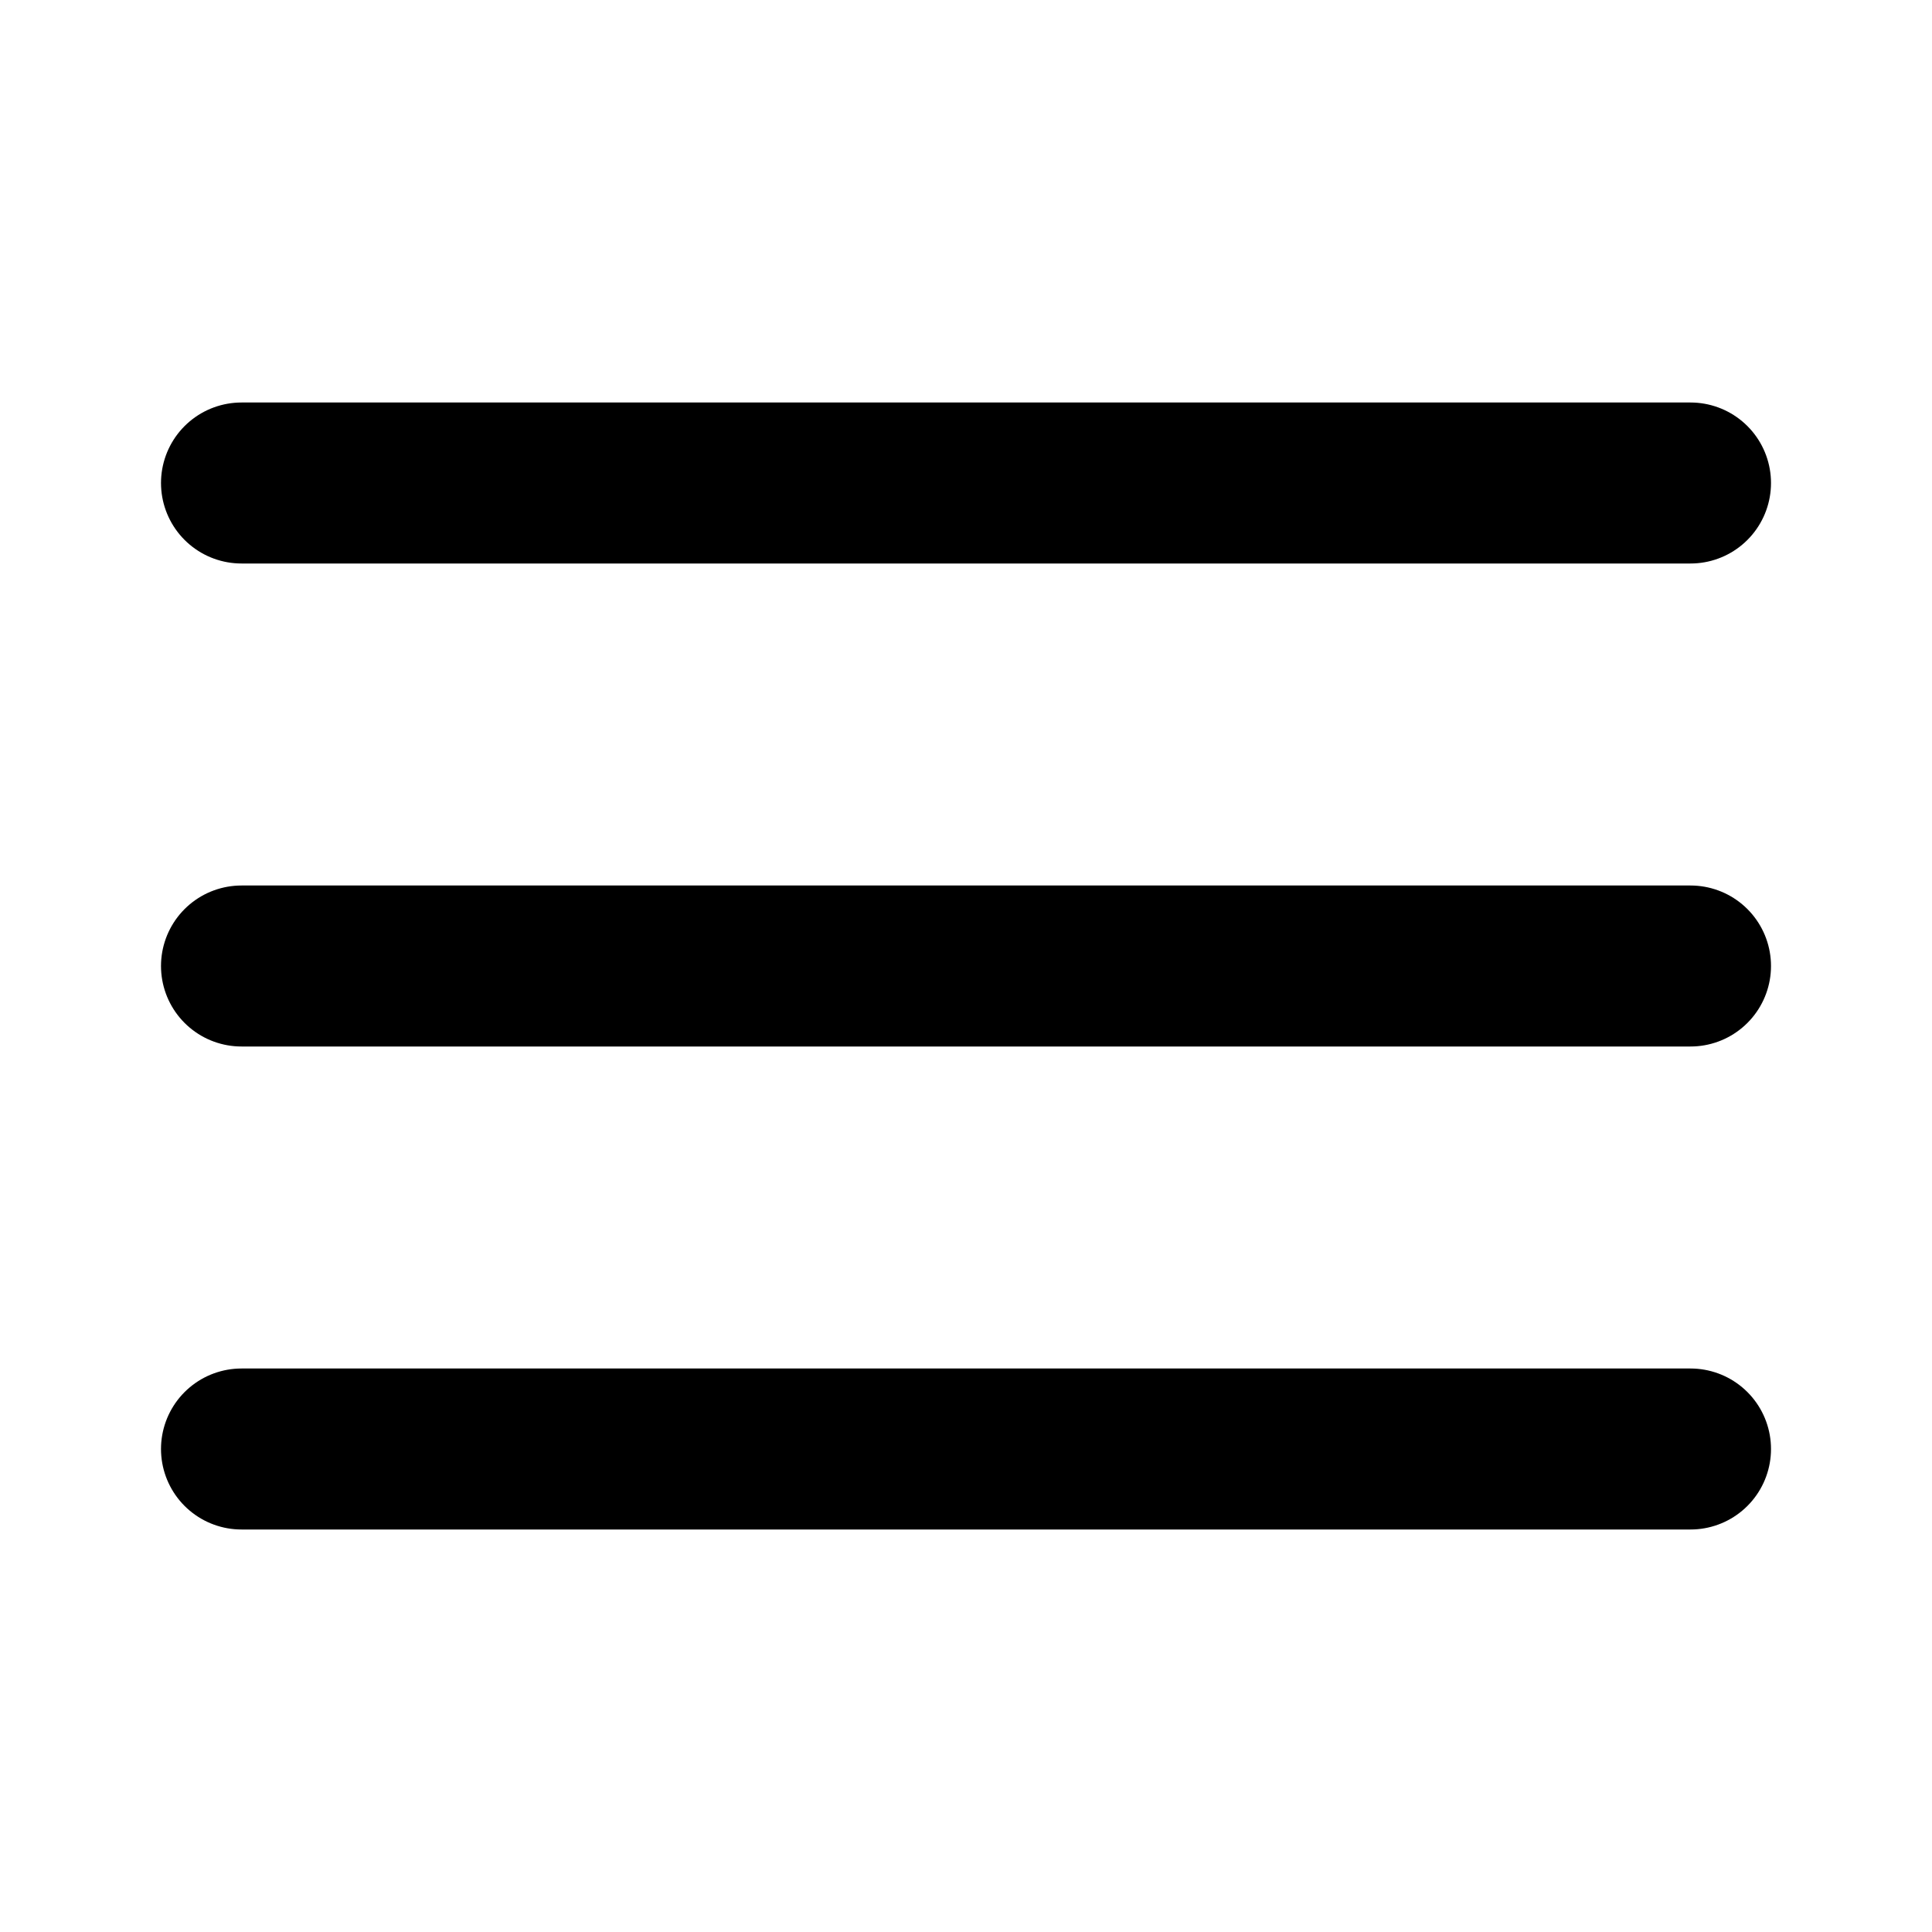
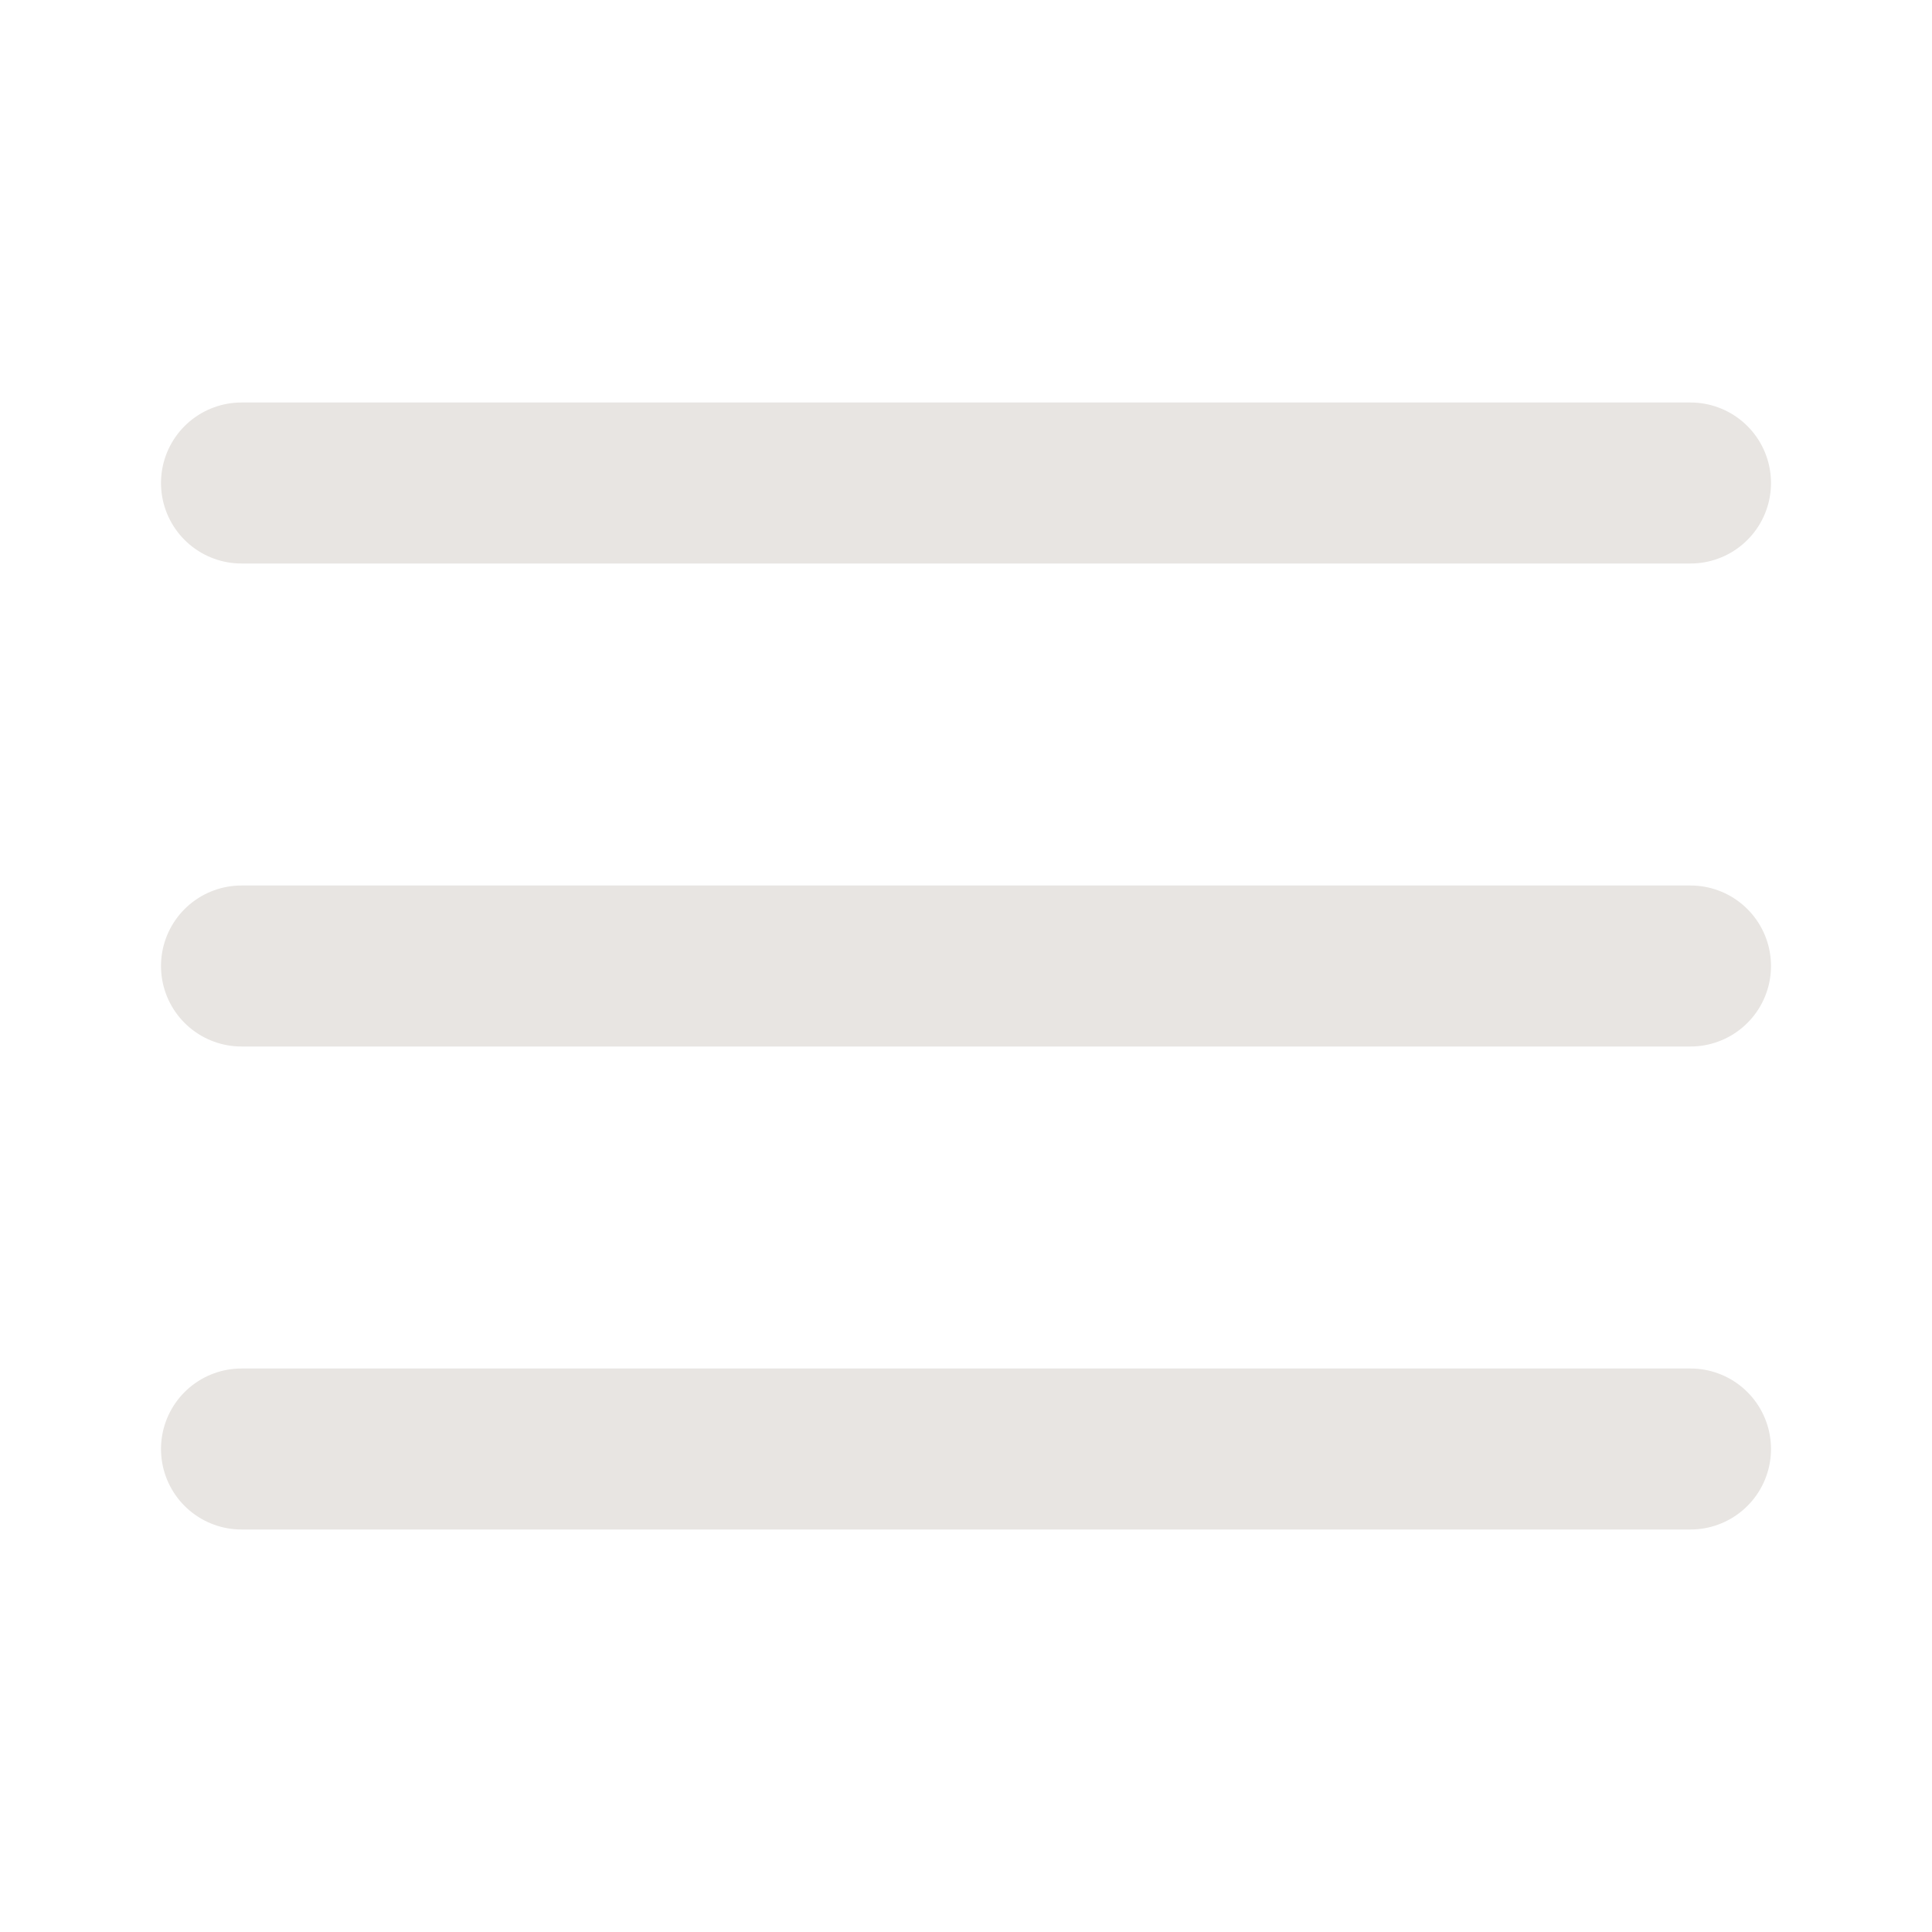
- <svg xmlns="http://www.w3.org/2000/svg" width="24" height="24" viewBox="0 0 24 24" fill="none" stroke="currentColor" stroke-width="2" stroke-linecap="round" stroke-linejoin="round">
+ <svg xmlns="http://www.w3.org/2000/svg" width="24" height="24" viewBox="0 0 24 24" fill="none" stroke="#E8E5E2" stroke-width="2" stroke-linecap="round" stroke-linejoin="round">
  <line x1="3" y1="12" x2="21" y2="12" />
  <line x1="3" y1="6" x2="21" y2="6" />
  <line x1="3" y1="18" x2="21" y2="18" />
</svg>
